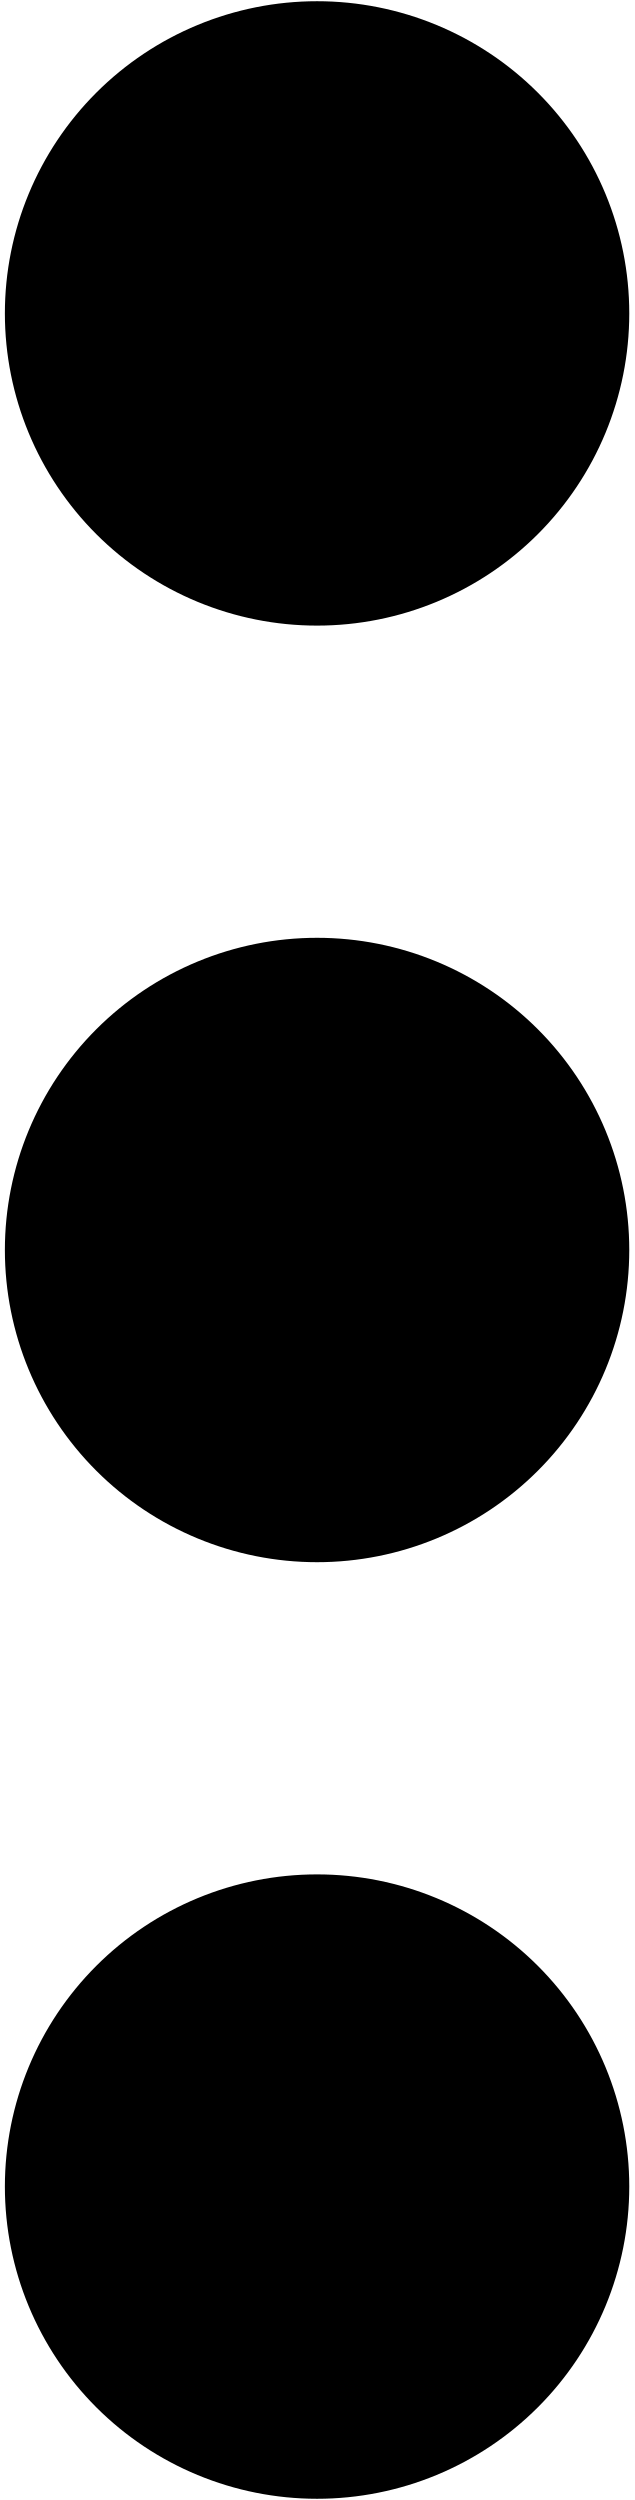
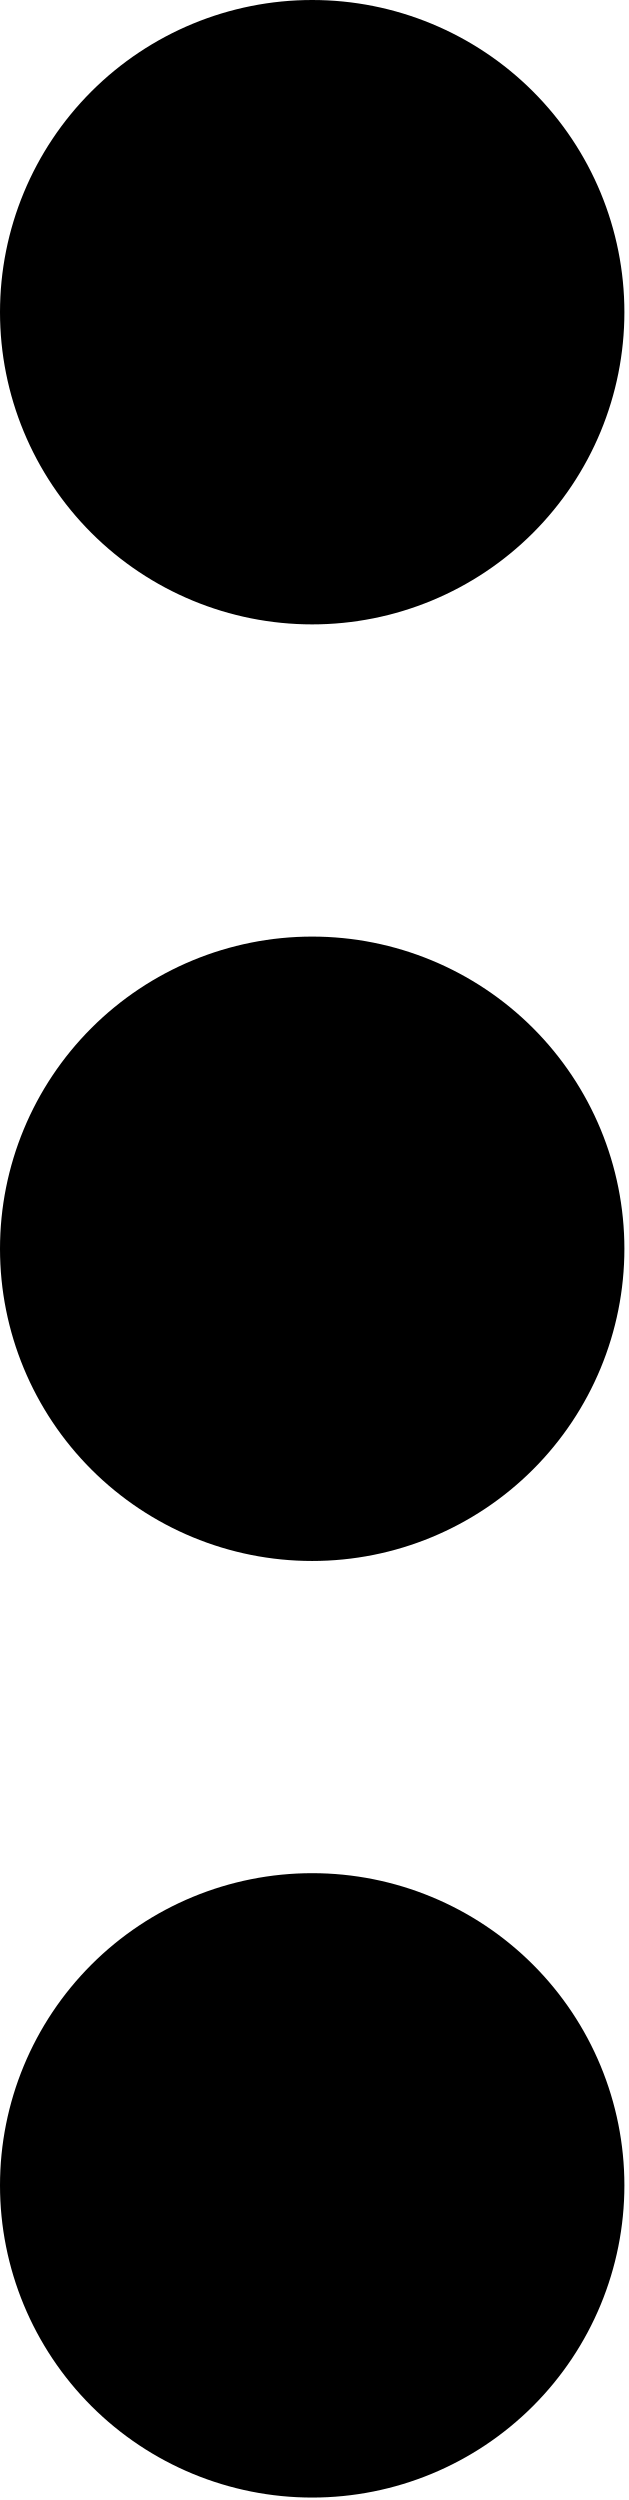
- <svg xmlns="http://www.w3.org/2000/svg" viewBox="0 0 104 410" fill="black">
-   <path d="M52 102.6C38.421 102.6 25.398 97.206 15.796 87.604C6.194 78.002 0.8 64.979 0.8 51.4C0.8 37.821 6.194 24.798 15.796 15.196C25.398 5.594 38.421 0.2 52 0.2C65.579 0.2 78.602 5.594 88.204 15.196C97.806 24.798 103.2 37.821 103.2 51.4C103.2 64.979 97.806 78.002 88.204 87.604C78.602 97.206 65.579 102.6 52 102.6ZM52 256.2C38.421 256.2 25.398 250.806 15.796 241.204C6.194 231.602 0.8 218.579 0.8 205C0.8 191.421 6.194 178.398 15.796 168.796C25.398 159.194 38.421 153.8 52 153.8C65.579 153.8 78.602 159.194 88.204 168.796C97.806 178.398 103.2 191.421 103.2 205C103.2 218.579 97.806 231.602 88.204 241.204C78.602 250.806 65.579 256.2 52 256.2ZM52 409.8C38.421 409.8 25.398 404.406 15.796 394.804C6.194 385.202 0.8 372.179 0.8 358.6C0.8 345.021 6.194 331.998 15.796 322.396C25.398 312.794 38.421 307.4 52 307.4C65.579 307.4 78.602 312.794 88.204 322.396C97.806 331.998 103.2 345.021 103.2 358.6C103.2 372.179 97.806 385.202 88.204 394.804C78.602 404.406 65.579 409.8 52 409.8Z" />
+ <svg xmlns="http://www.w3.org/2000/svg" width="103" height="410" viewBox="0 0 103 410" fill="black">
+   <path d="M51.2 102.4C37.621 102.4 24.598 97.006 14.996 87.404C5.394 77.802 0 64.779 0 51.2C0 37.621 5.394 24.598 14.996 14.996C24.598 5.394 37.621 0 51.2 0C64.779 0 77.802 5.394 87.404 14.996C97.006 24.598 102.4 37.621 102.4 51.2C102.4 64.779 97.006 77.802 87.404 87.404C77.802 97.006 64.779 102.4 51.2 102.4ZM51.2 256C37.621 256 24.598 250.606 14.996 241.004C5.394 231.402 0 218.379 0 204.8C0 191.221 5.394 178.198 14.996 168.596C24.598 158.994 37.621 153.6 51.2 153.6C64.779 153.6 77.802 158.994 87.404 168.596C97.006 178.198 102.4 191.221 102.4 204.8C102.4 218.379 97.006 231.402 87.404 241.004C77.802 250.606 64.779 256 51.2 256ZM51.2 409.6C37.621 409.6 24.598 404.206 14.996 394.604C5.394 385.002 0 371.979 0 358.4C0 344.821 5.394 331.798 14.996 322.196C24.598 312.594 37.621 307.2 51.2 307.2C64.779 307.2 77.802 312.594 87.404 322.196C97.006 331.798 102.4 344.821 102.4 358.4C102.4 371.979 97.006 385.002 87.404 394.604C77.802 404.206 64.779 409.6 51.2 409.6Z" />
</svg>
